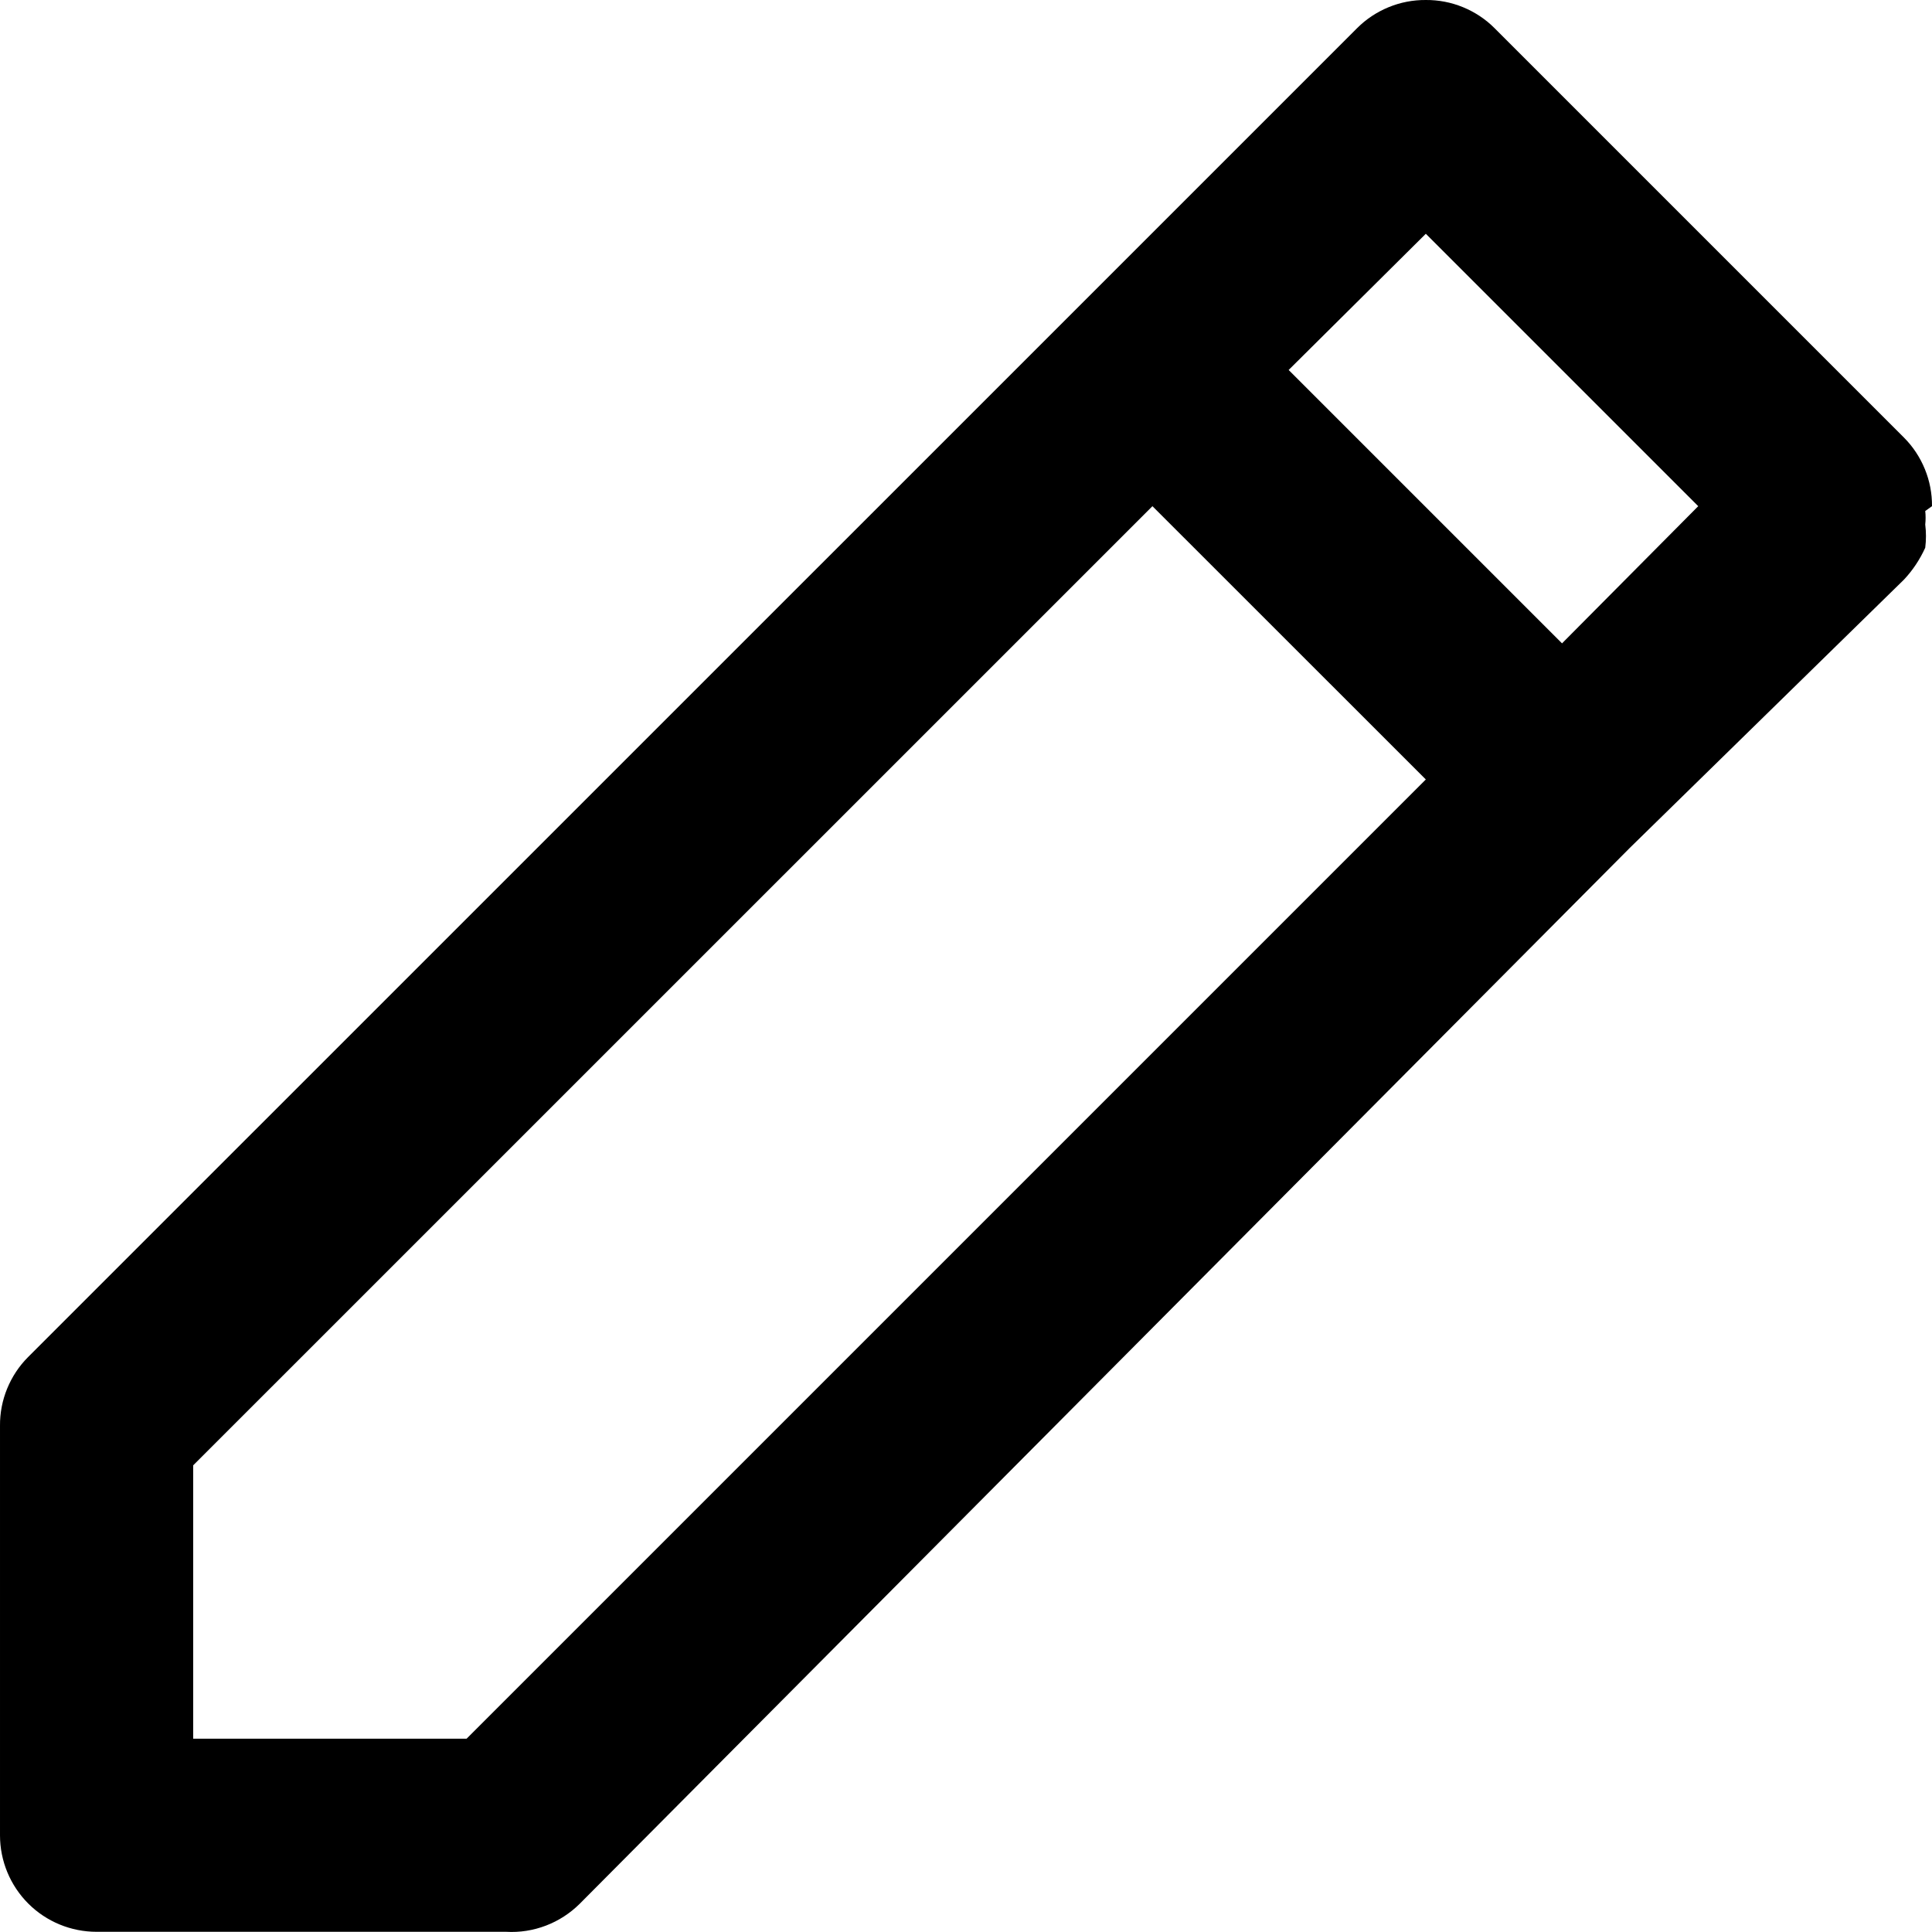
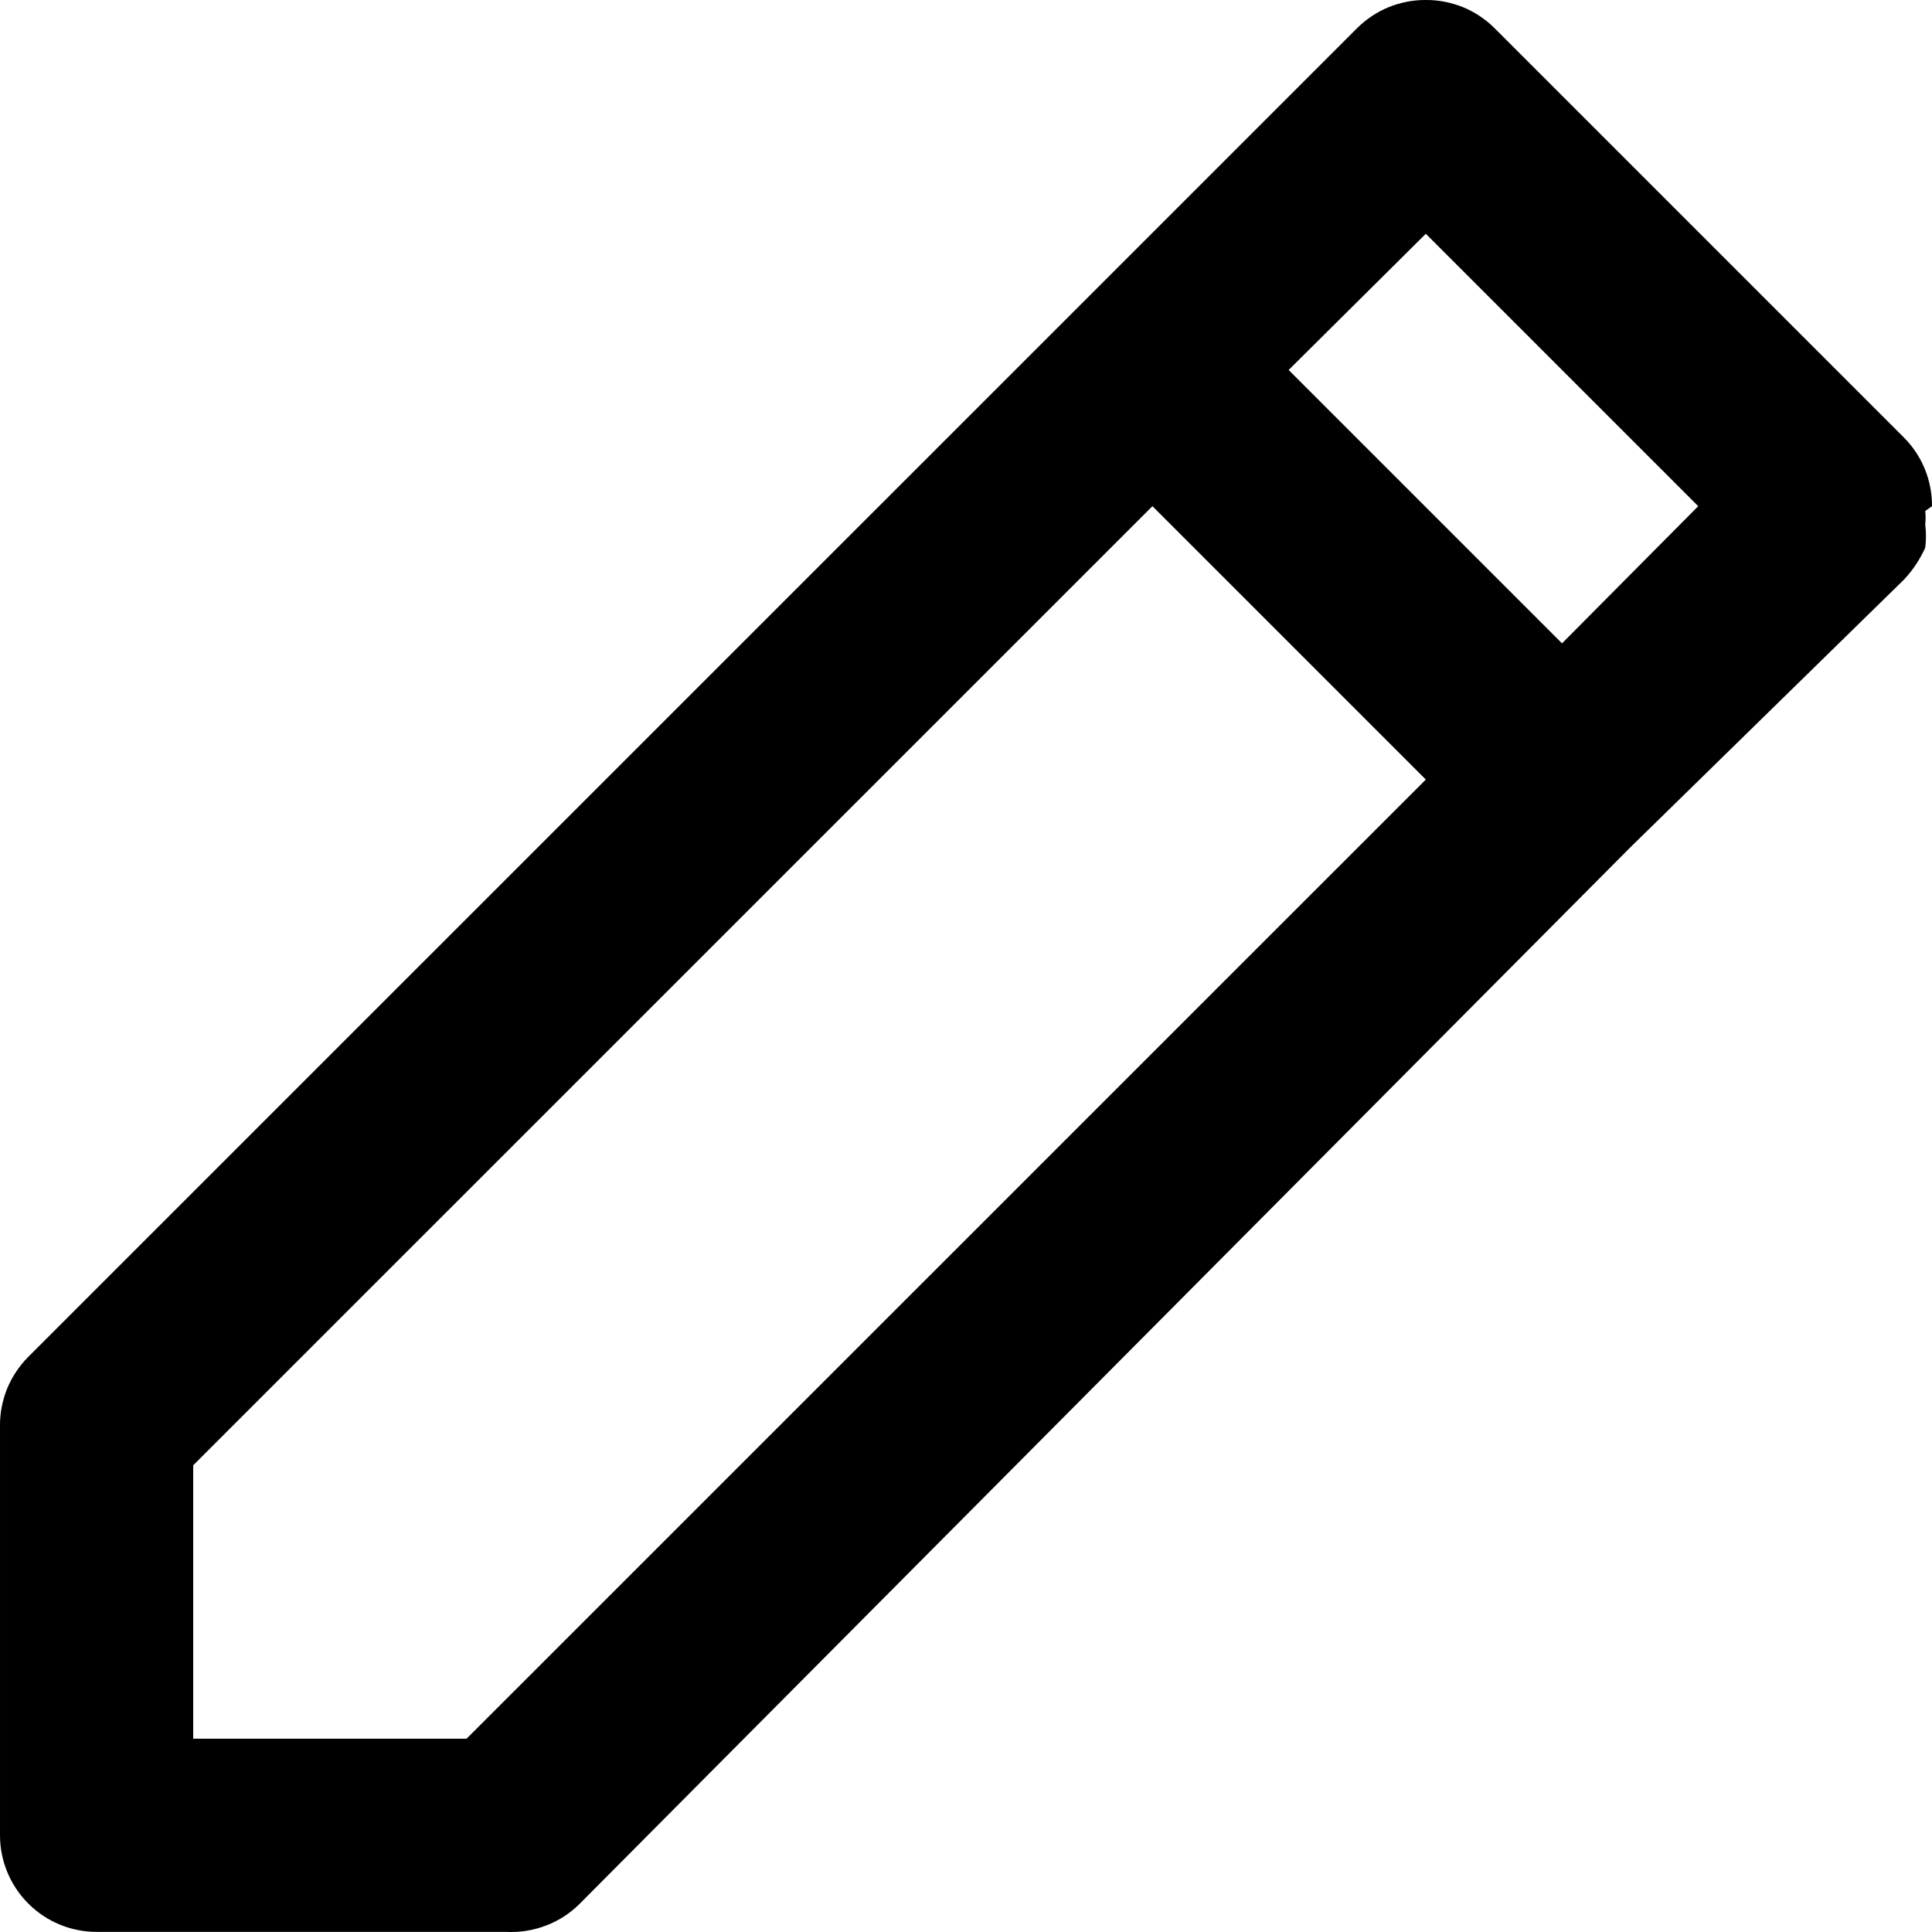
- <svg xmlns="http://www.w3.org/2000/svg" width="20" height="20" viewBox="0 0 20 20" fill="none">
-   <path d="M20 5.24C20.001 5.108 19.976 4.978 19.926 4.856C19.876 4.734 19.803 4.623 19.71 4.53L15.47 0.29C15.377 0.197 15.266 0.124 15.144 0.074C15.022 0.024 14.892 -0.001 14.76 1.6713e-05C14.628 -0.001 14.498 0.024 14.376 0.074C14.254 0.124 14.143 0.197 14.05 0.29L11.22 3.12L0.29 14.049C0.197 14.142 0.124 14.253 0.074 14.375C0.024 14.497 -0.001 14.627 1.67143e-05 14.759V18.999C1.67143e-05 19.264 0.105 19.518 0.293 19.706C0.48 19.893 0.735 19.998 1 19.998H5.24C5.38 20.006 5.52 19.984 5.651 19.934C5.782 19.884 5.901 19.807 6 19.709L16.87 8.779L19.71 6C19.801 5.903 19.875 5.791 19.93 5.67C19.94 5.59 19.94 5.509 19.93 5.43C19.935 5.383 19.935 5.336 19.93 5.29L20 5.24ZM4.83 17.999H2V15.169L11.93 5.24L14.76 8.069L4.83 17.999ZM16.17 6.66L13.34 3.83L14.76 2.42L17.58 5.24L16.17 6.66Z" fill="currentColor" />
+ <svg xmlns="http://www.w3.org/2000/svg" width="16" height="16" viewBox="0 0 16 16" fill="none">
+   <path d="M16 4.192C16.001 4.086 15.98 3.982 15.941 3.885C15.901 3.787 15.842 3.698 15.768 3.624L12.376 0.232C12.301 0.158 12.213 0.099 12.115 0.059C12.018 0.02 11.913 -0.001 11.808 1.33704e-05C11.703 -0.001 11.598 0.02 11.501 0.059C11.403 0.099 11.315 0.158 11.24 0.232L8.976 2.496L0.232 11.239C0.158 11.314 0.099 11.403 0.059 11.5C0.02 11.598 -0.001 11.702 1.33714e-05 11.807V15.199C1.33714e-05 15.411 0.084 15.614 0.234 15.764C0.384 15.915 0.588 15.999 0.8 15.999H4.192C4.304 16.005 4.416 15.987 4.521 15.947C4.625 15.908 4.721 15.846 4.8 15.767L13.496 7.023L15.768 4.8C15.841 4.722 15.9 4.633 15.944 4.536C15.952 4.472 15.952 4.407 15.944 4.344C15.948 4.306 15.948 4.269 15.944 4.232L16 4.192ZM3.864 14.399H1.6V12.135L9.544 4.192L11.808 6.456L3.864 14.399ZM12.936 5.328L10.672 3.064L11.808 1.936L14.064 4.192L12.936 5.328Z" fill="currentColor" />
</svg>
